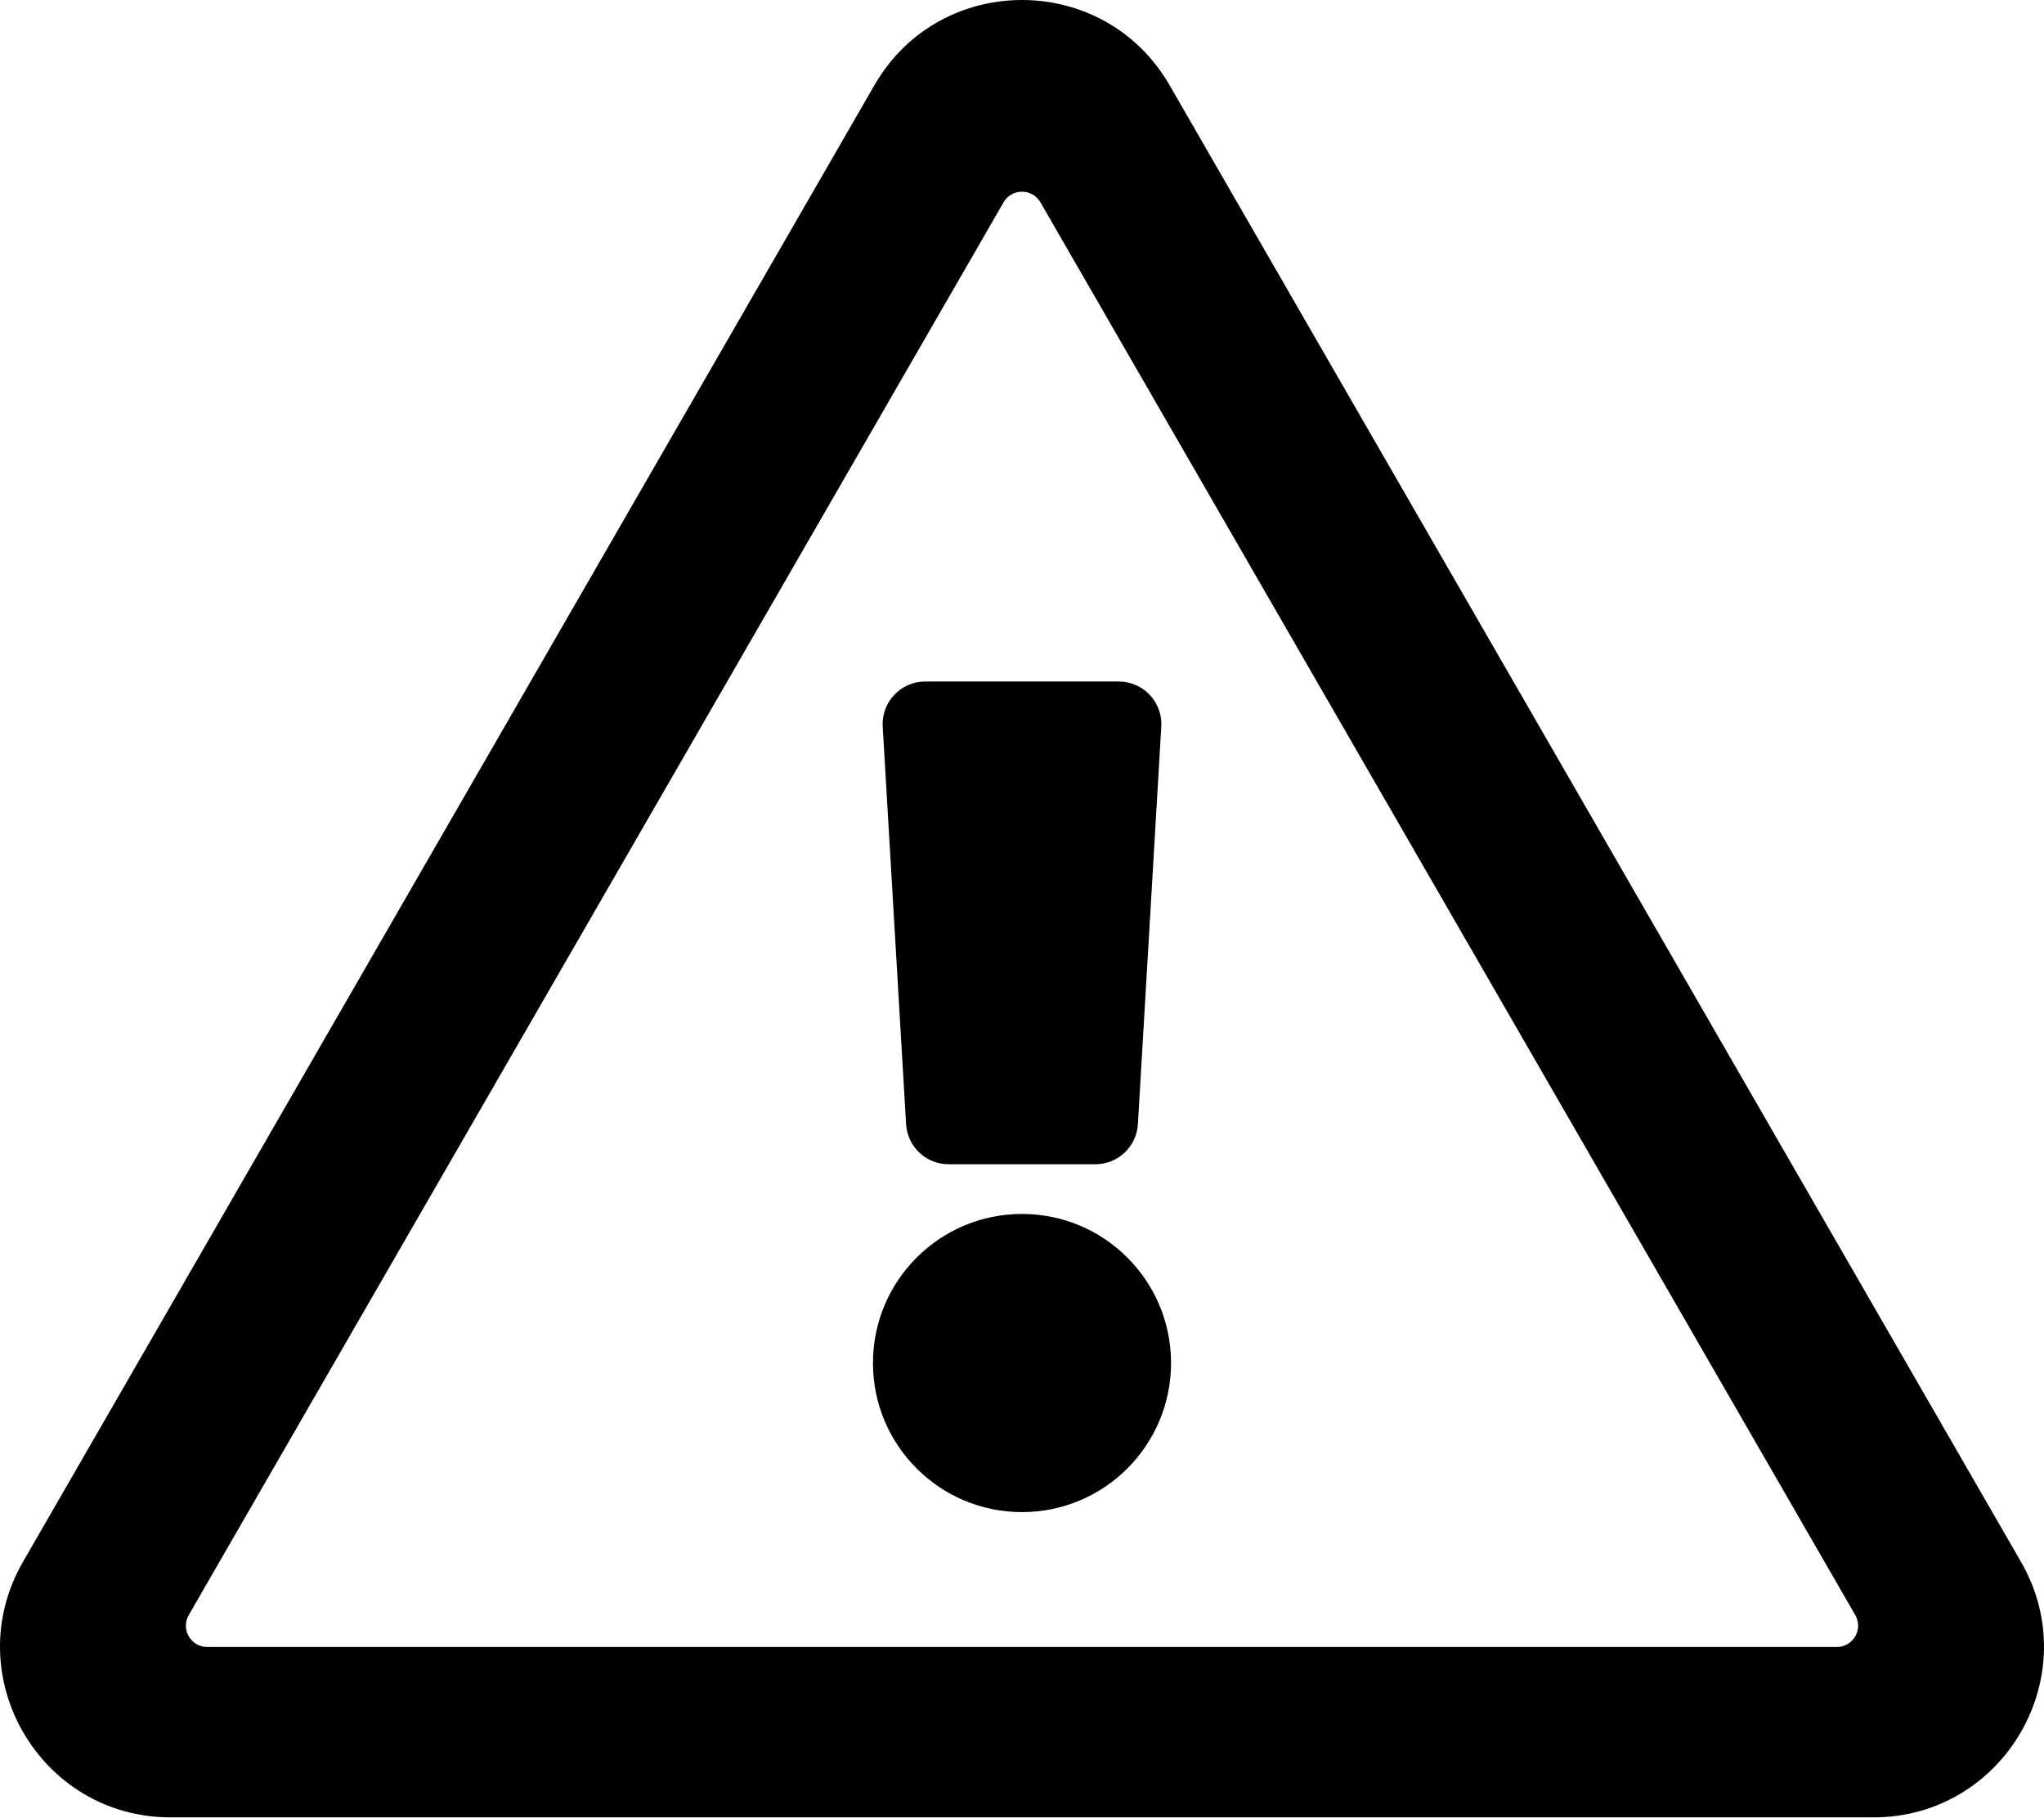
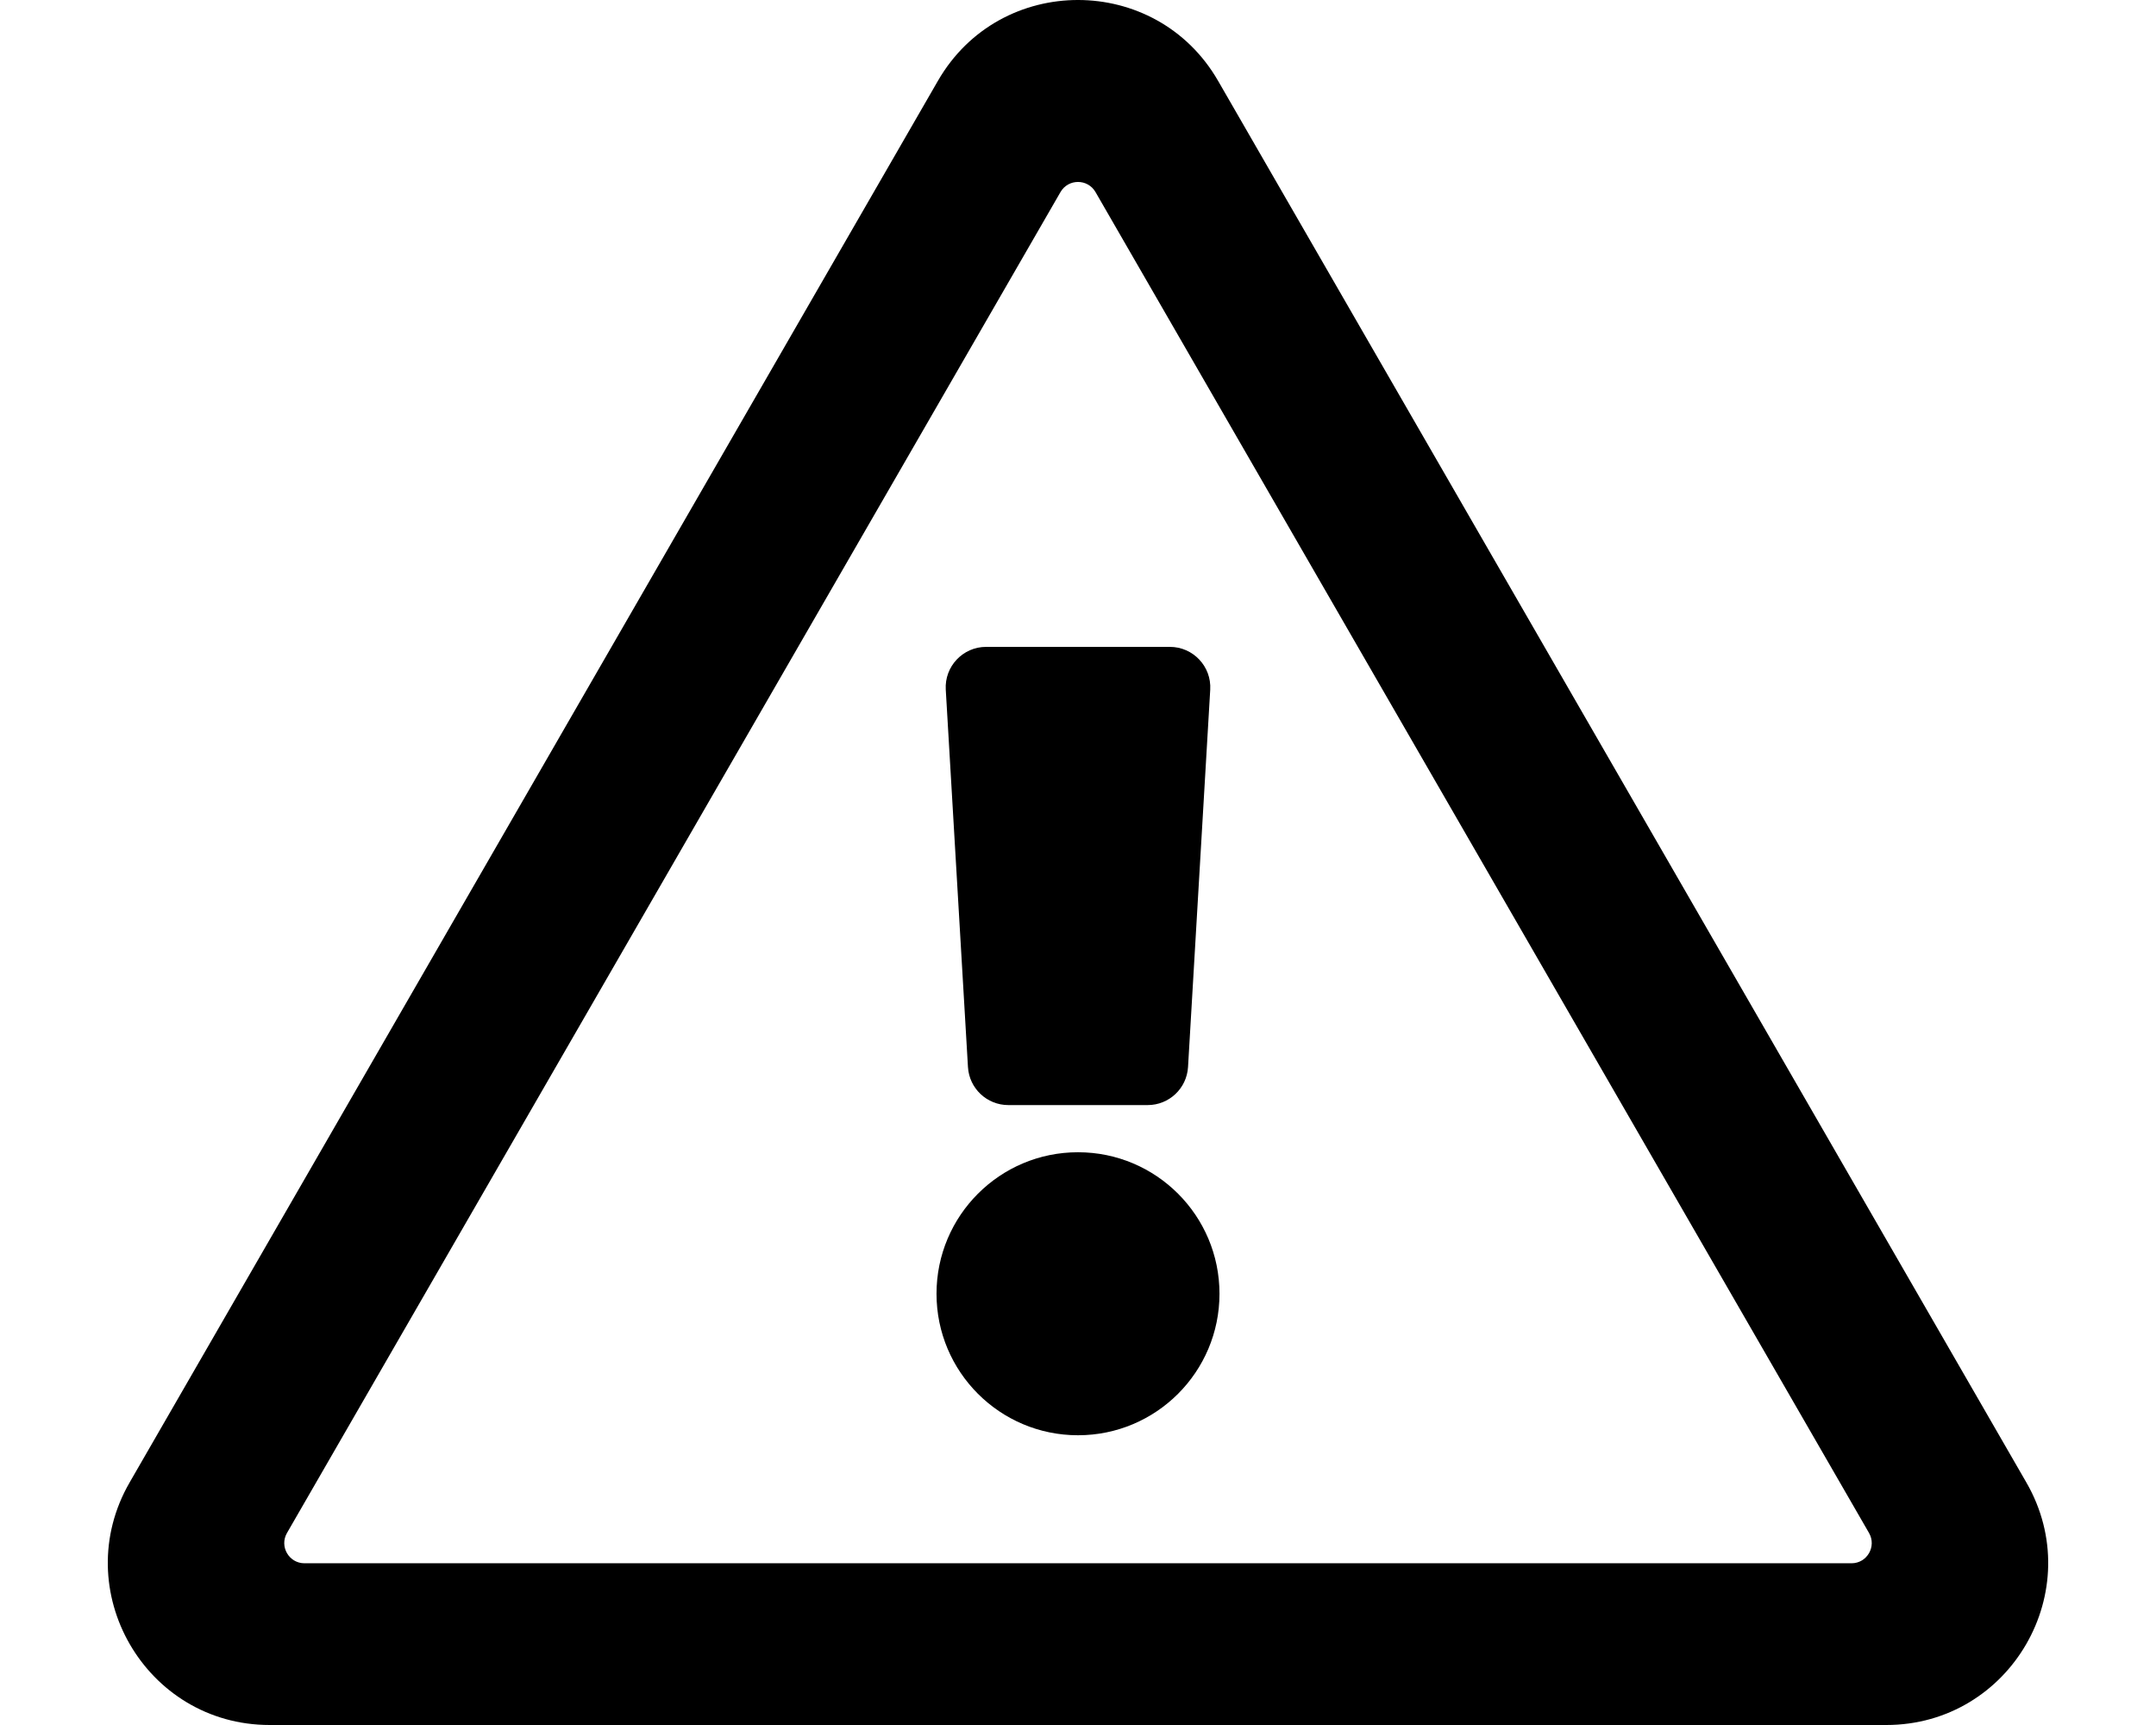
- <svg xmlns="http://www.w3.org/2000/svg" viewBox="0 0 576 512">
+ <svg xmlns="http://www.w3.org/2000/svg" viewBox="0 0 576 512" width="30" height="24">
  <path d="M248.747 204.705l6.588 112c.373 6.343 5.626 11.295 11.979 11.295h41.37a12 12 0 0 0 11.979-11.295l6.588-112c.405-6.893-5.075-12.705-11.979-12.705h-54.547c-6.903 0-12.383 5.812-11.978 12.705zM330 384c0 23.196-18.804 42-42 42s-42-18.804-42-42 18.804-42 42-42 42 18.804 42 42zm-.423-360.015c-18.433-31.951-64.687-32.009-83.154 0L6.477 440.013C-11.945 471.946 11.118 512 48.054 512H527.94c36.865 0 60.035-39.993 41.577-71.987L329.577 23.985zM53.191 455.002L282.803 57.008c2.309-4.002 8.085-4.002 10.394 0l229.612 397.993c2.308 4-.579 8.998-5.197 8.998H58.388c-4.617.001-7.504-4.997-5.197-8.997z" />
</svg>
